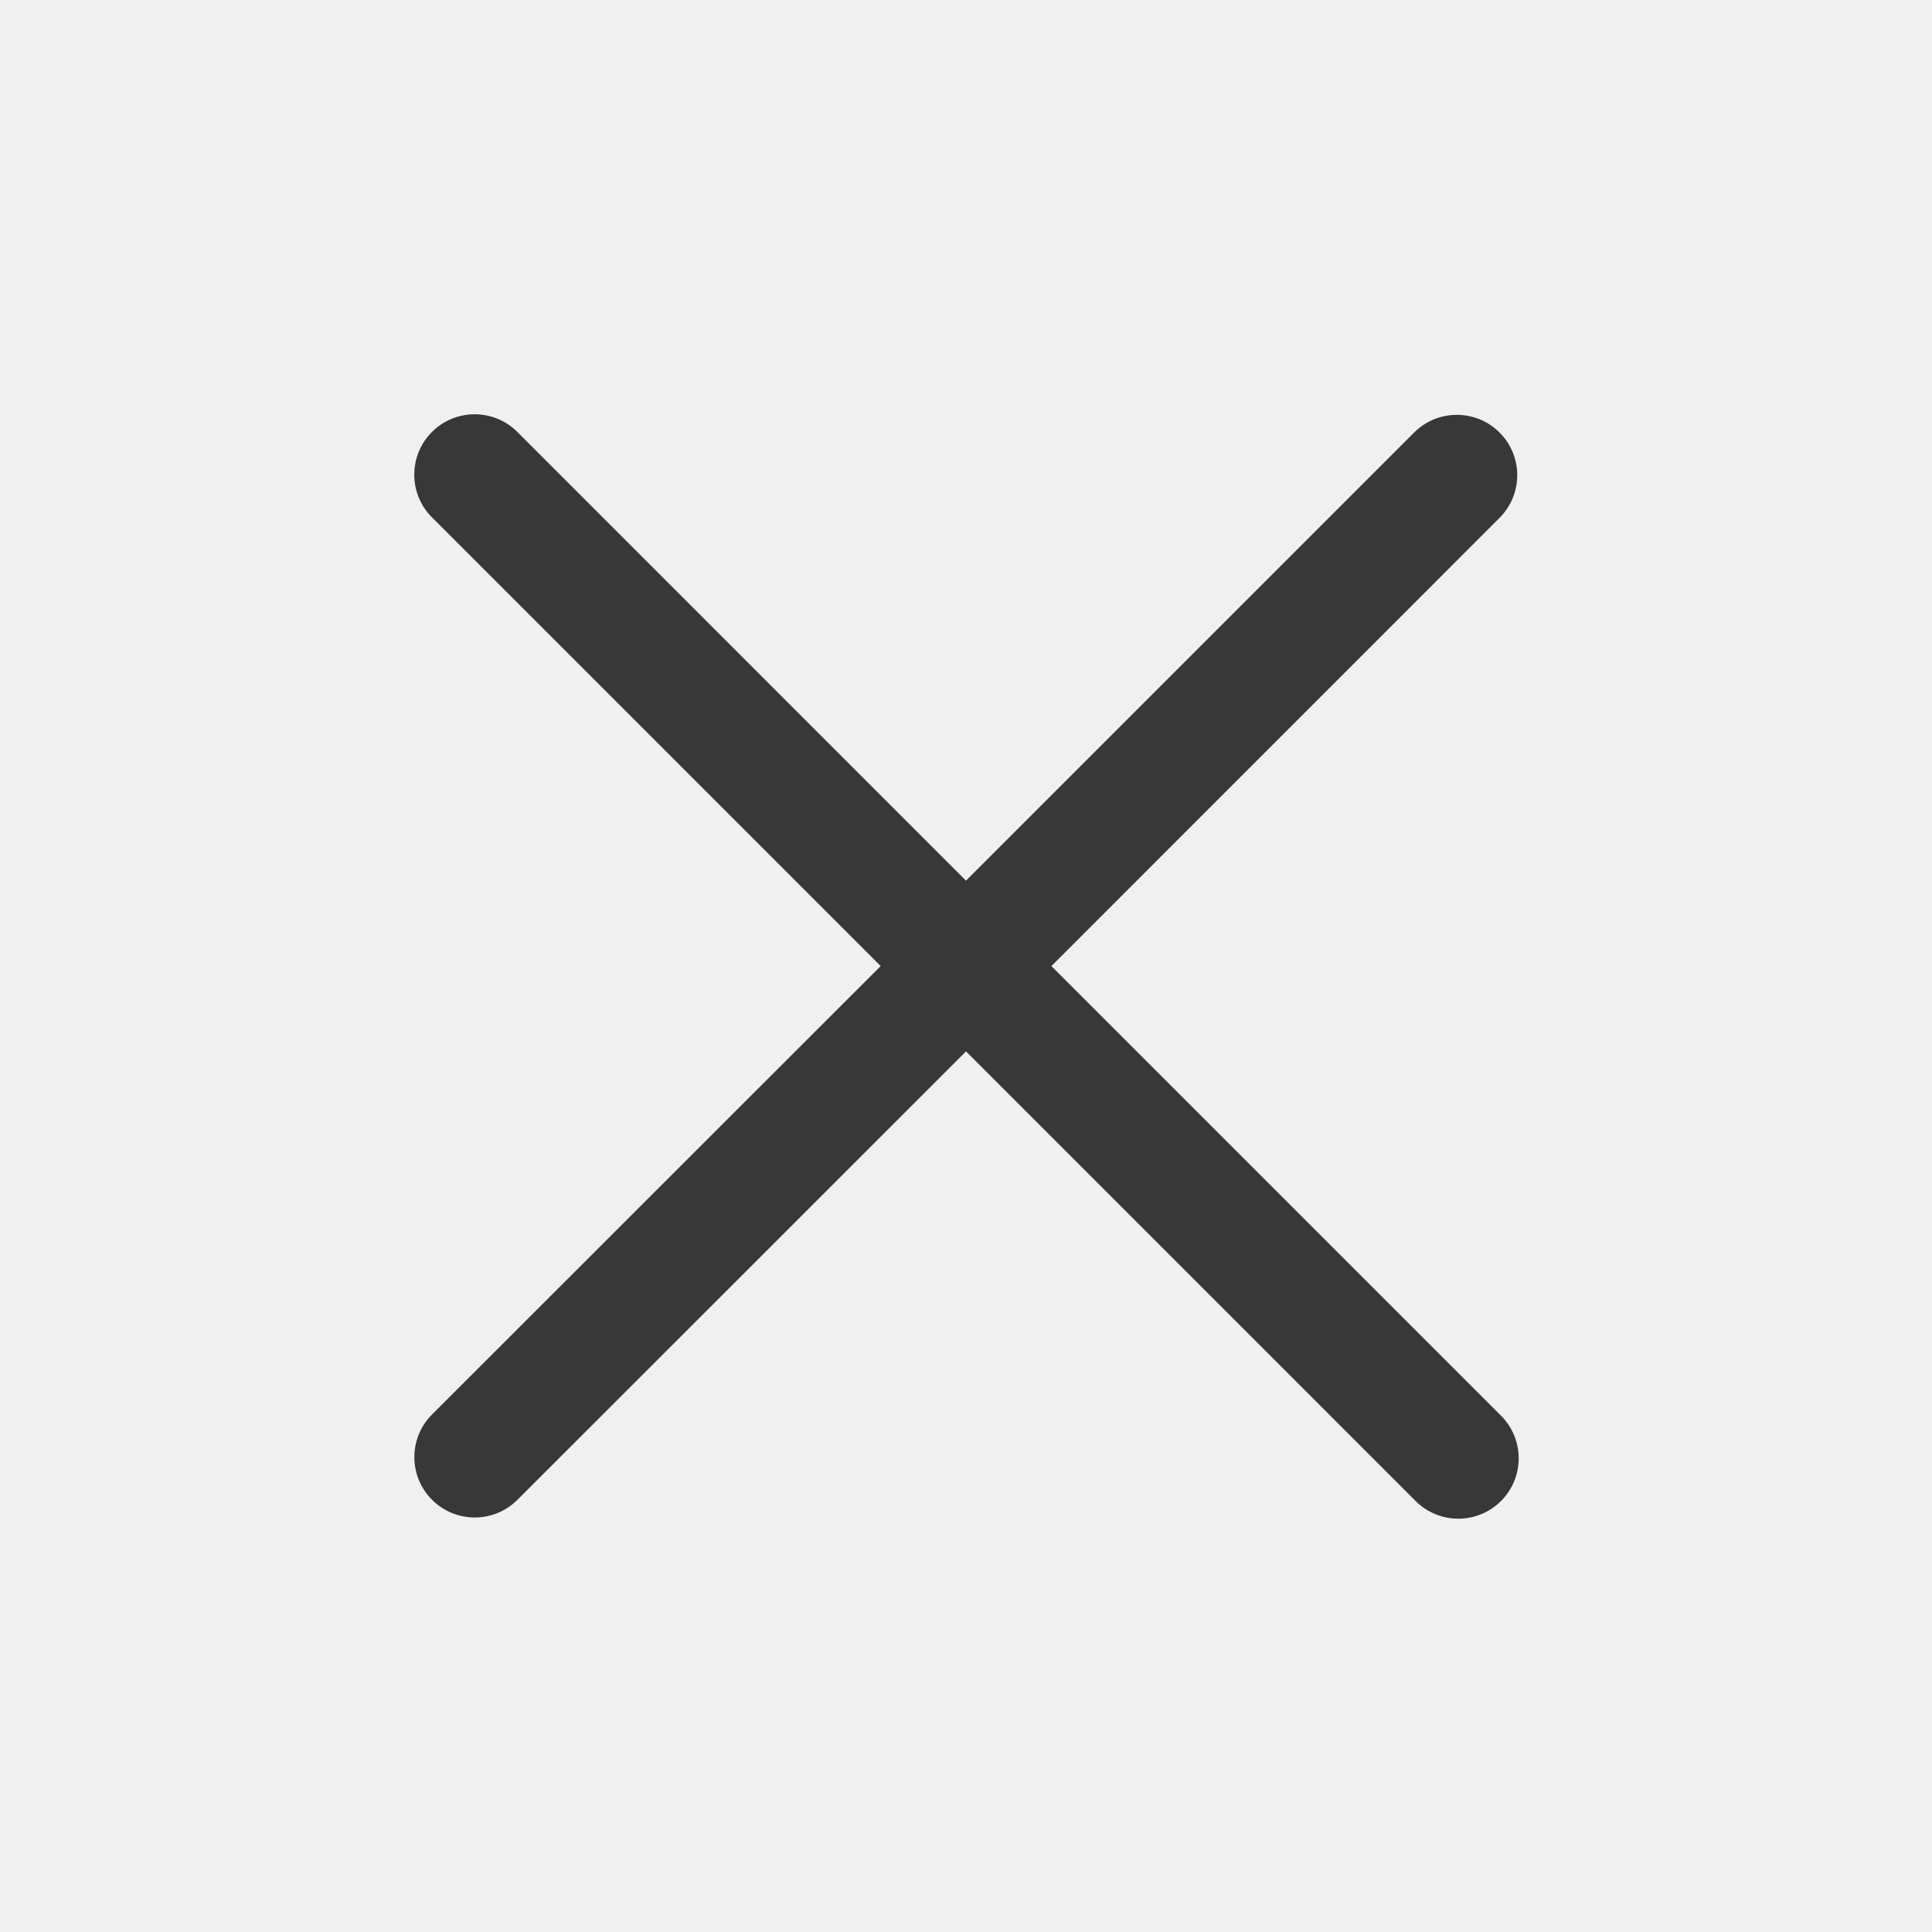
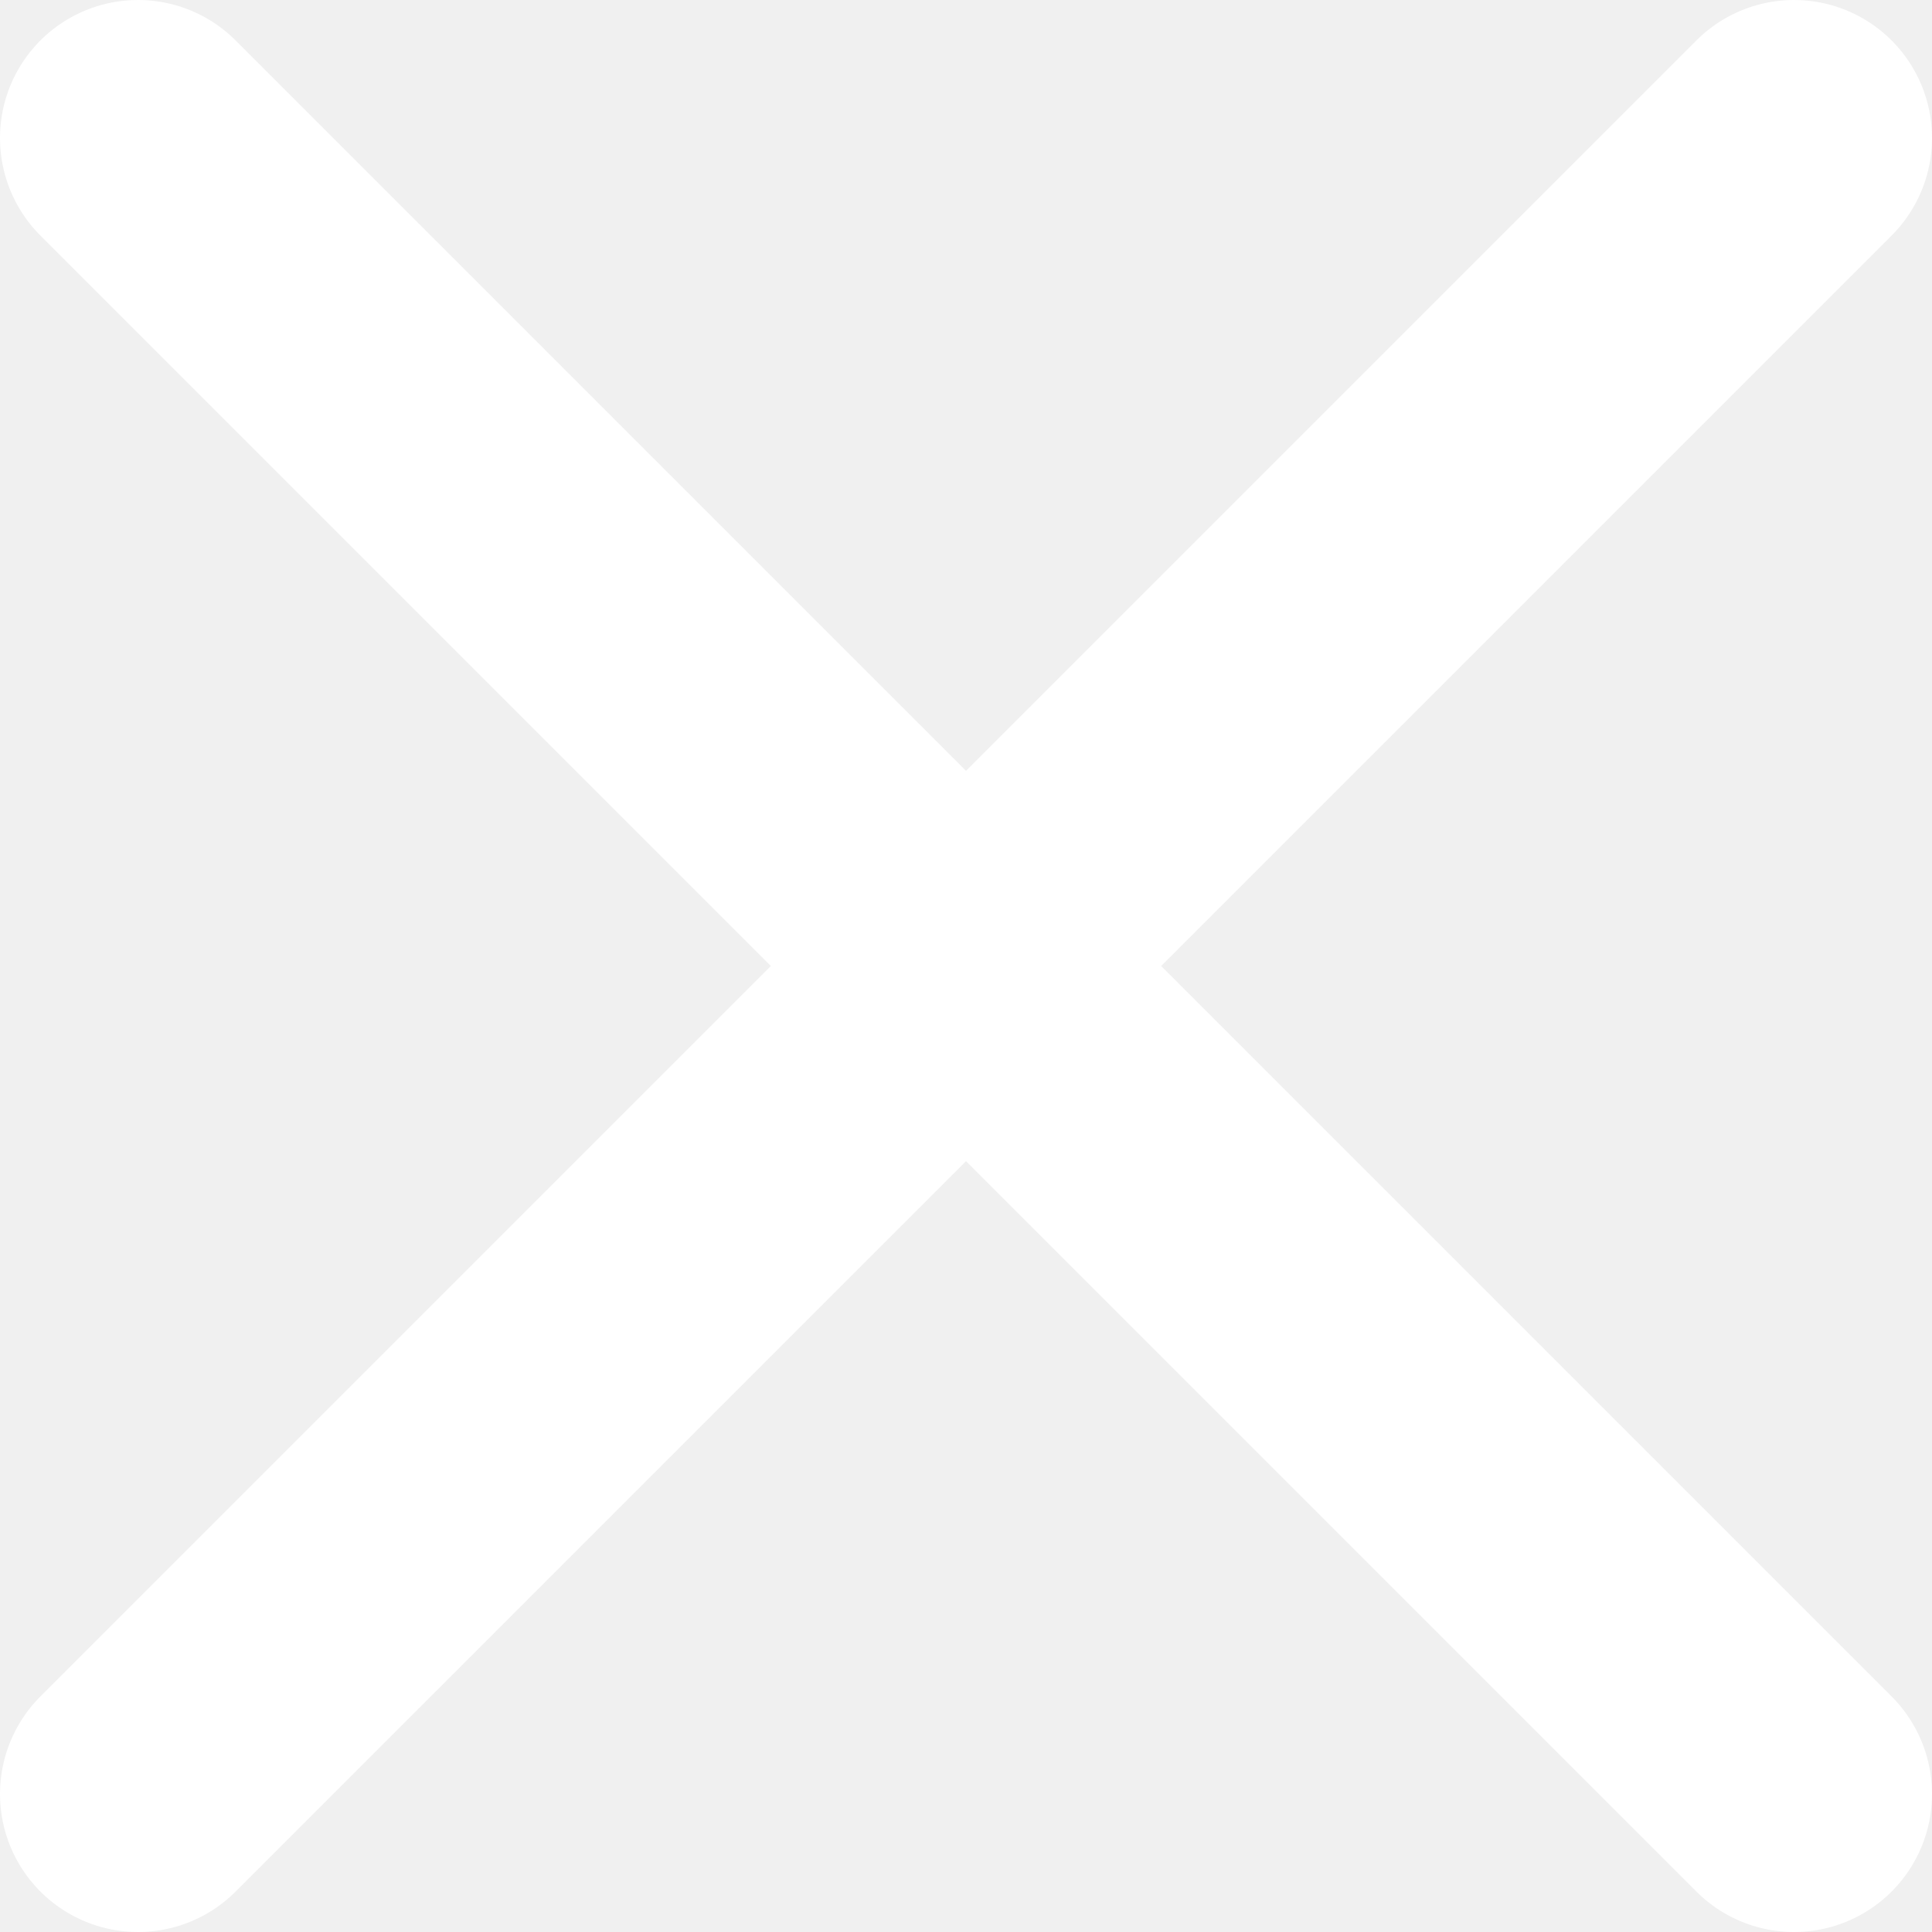
- <svg xmlns="http://www.w3.org/2000/svg" width="24" height="24" viewBox="0 0 24 24" fill="none">
-   <path fill-rule="evenodd" clip-rule="evenodd" d="M5.366 5.366C5.659 5.073 6.134 5.073 6.427 5.366L12 10.94L17.567 5.373C17.86 5.08 18.335 5.08 18.628 5.373C18.921 5.665 18.921 6.14 18.628 6.433L13.061 12.001L18.646 17.586C18.939 17.879 18.939 18.353 18.646 18.646C18.353 18.939 17.878 18.939 17.585 18.646L12 13.061L6.428 18.631C6.135 18.924 5.66 18.924 5.367 18.631C5.074 18.338 5.074 17.863 5.367 17.571L10.94 12.001L5.366 6.427C5.073 6.134 5.073 5.659 5.366 5.366Z" fill="#383839" />
+ <svg xmlns="http://www.w3.org/2000/svg" width="14" height="14" viewBox="0 0 14 14" fill="none">
+   <path d="M13 1L1 13M1 1L13 13" stroke="white" stroke-width="2" stroke-linecap="round" stroke-linejoin="round" />
</svg>
